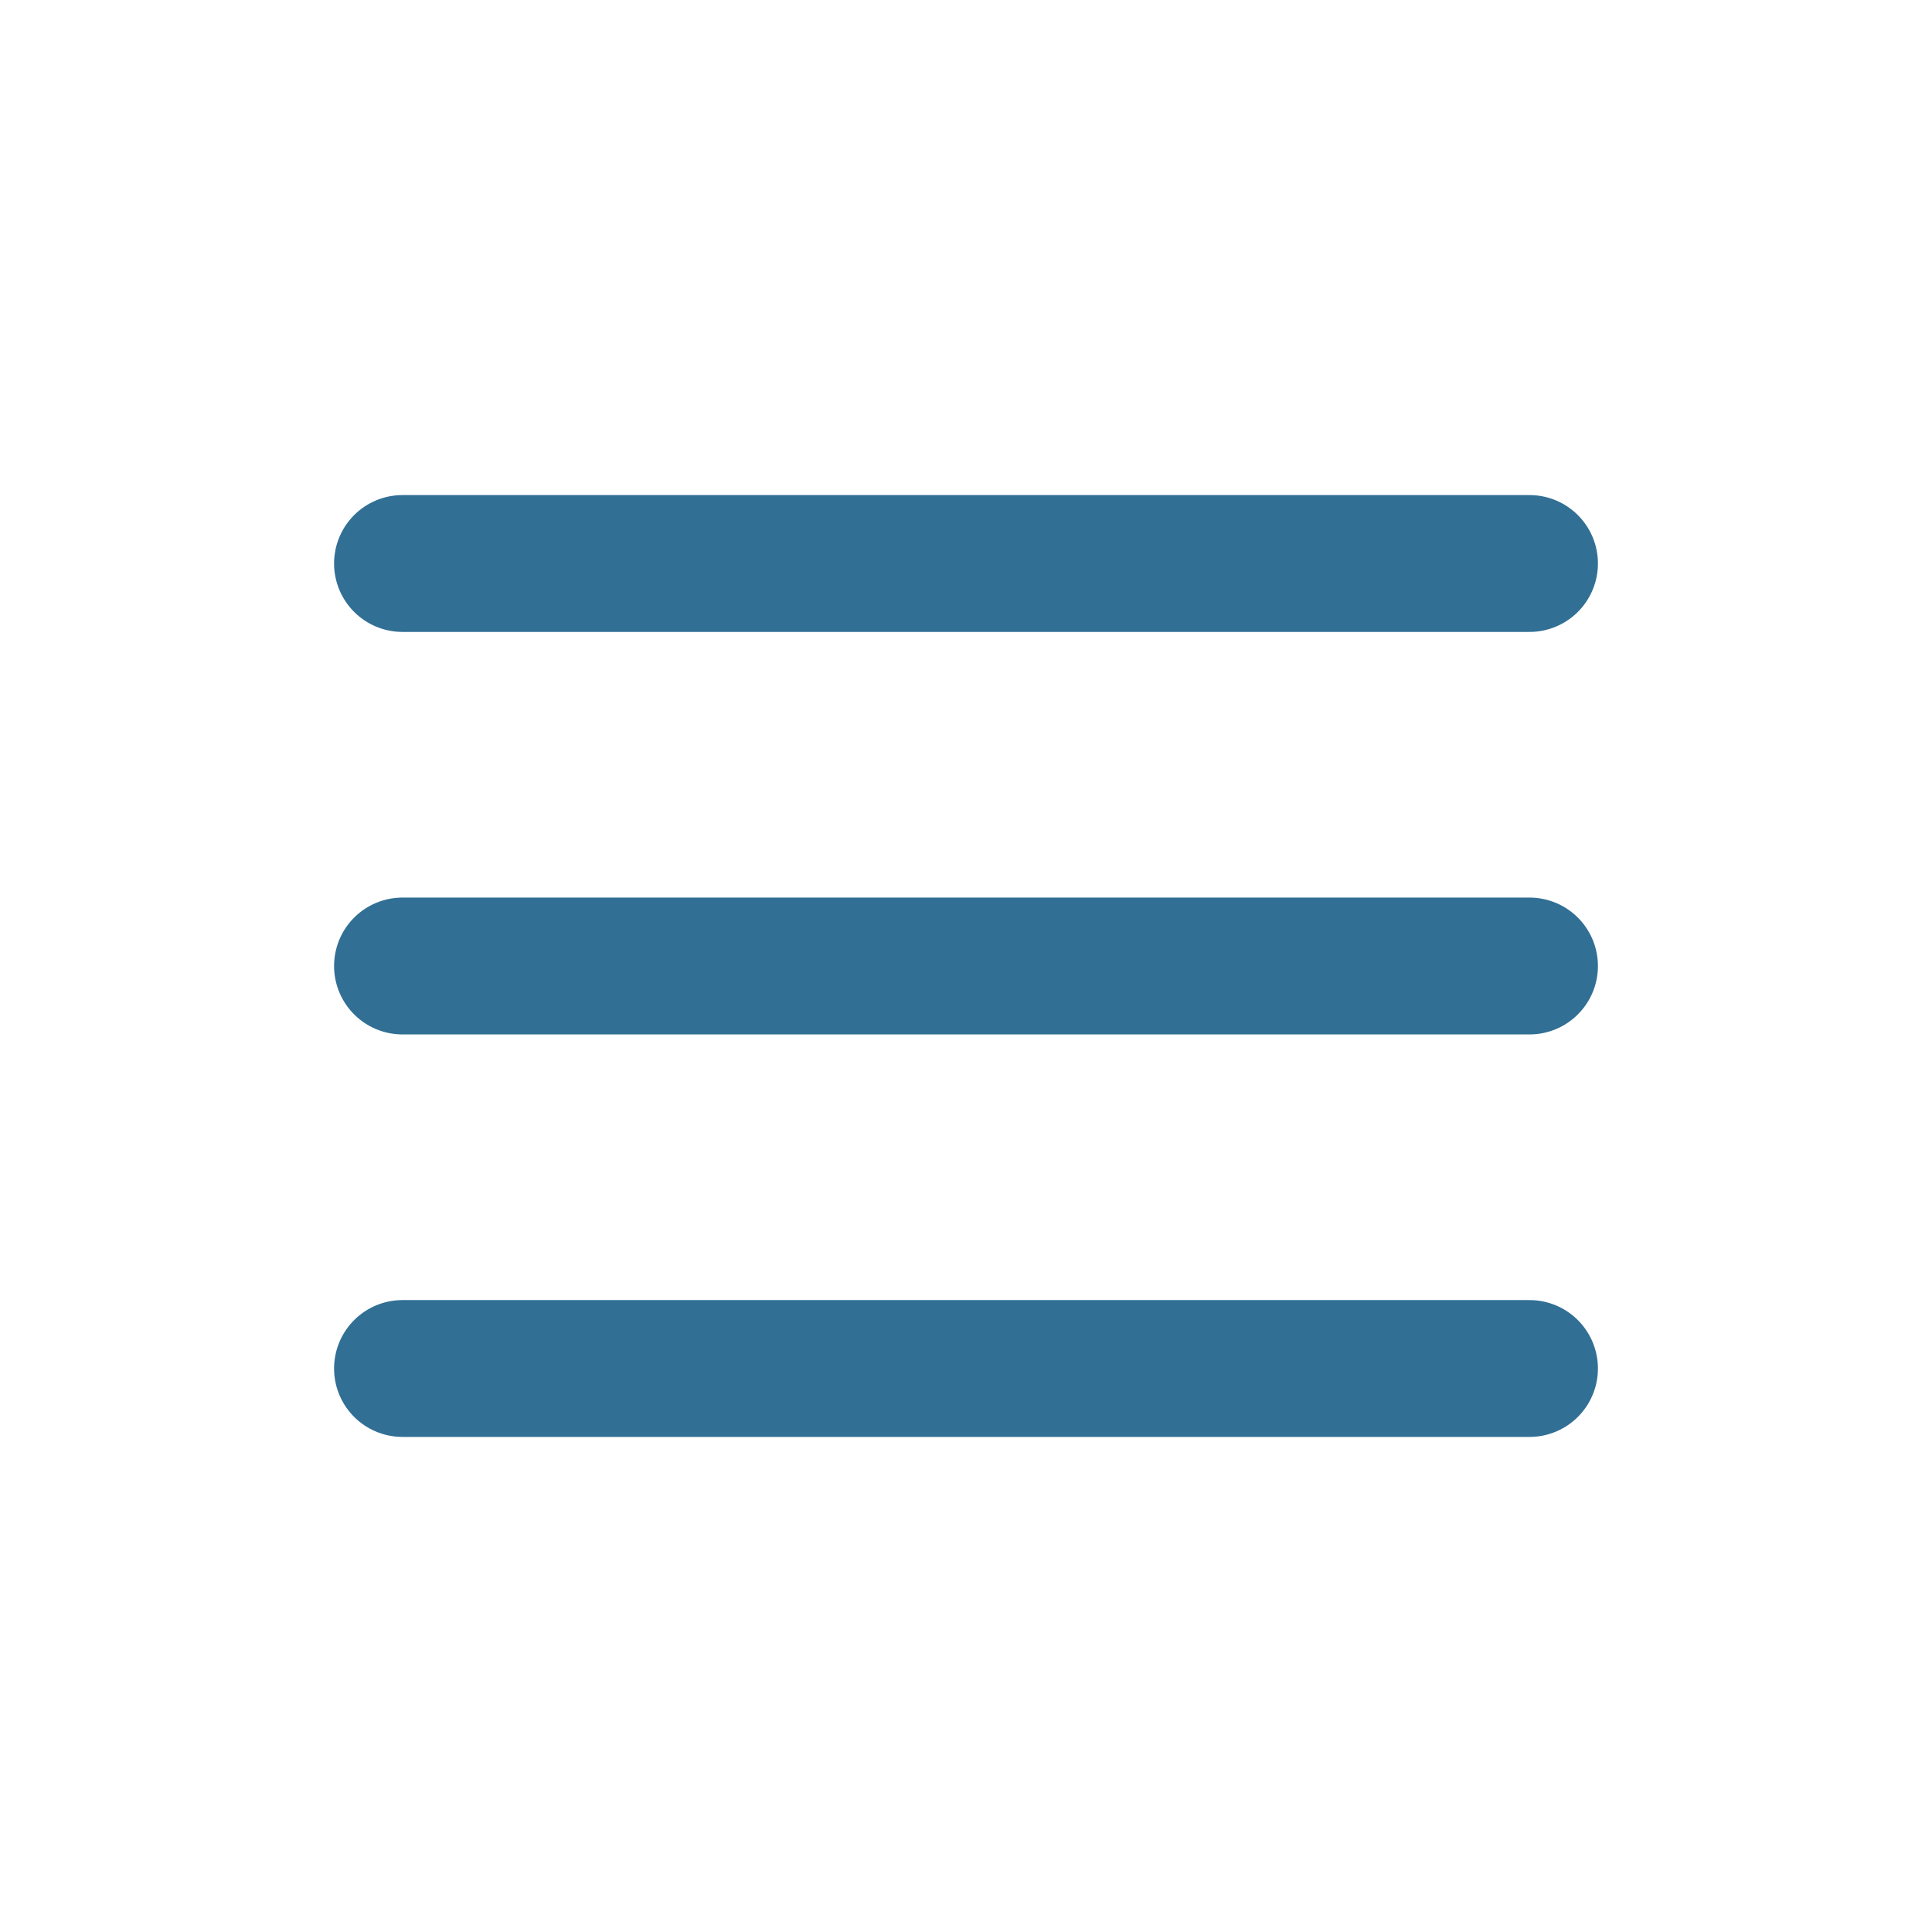
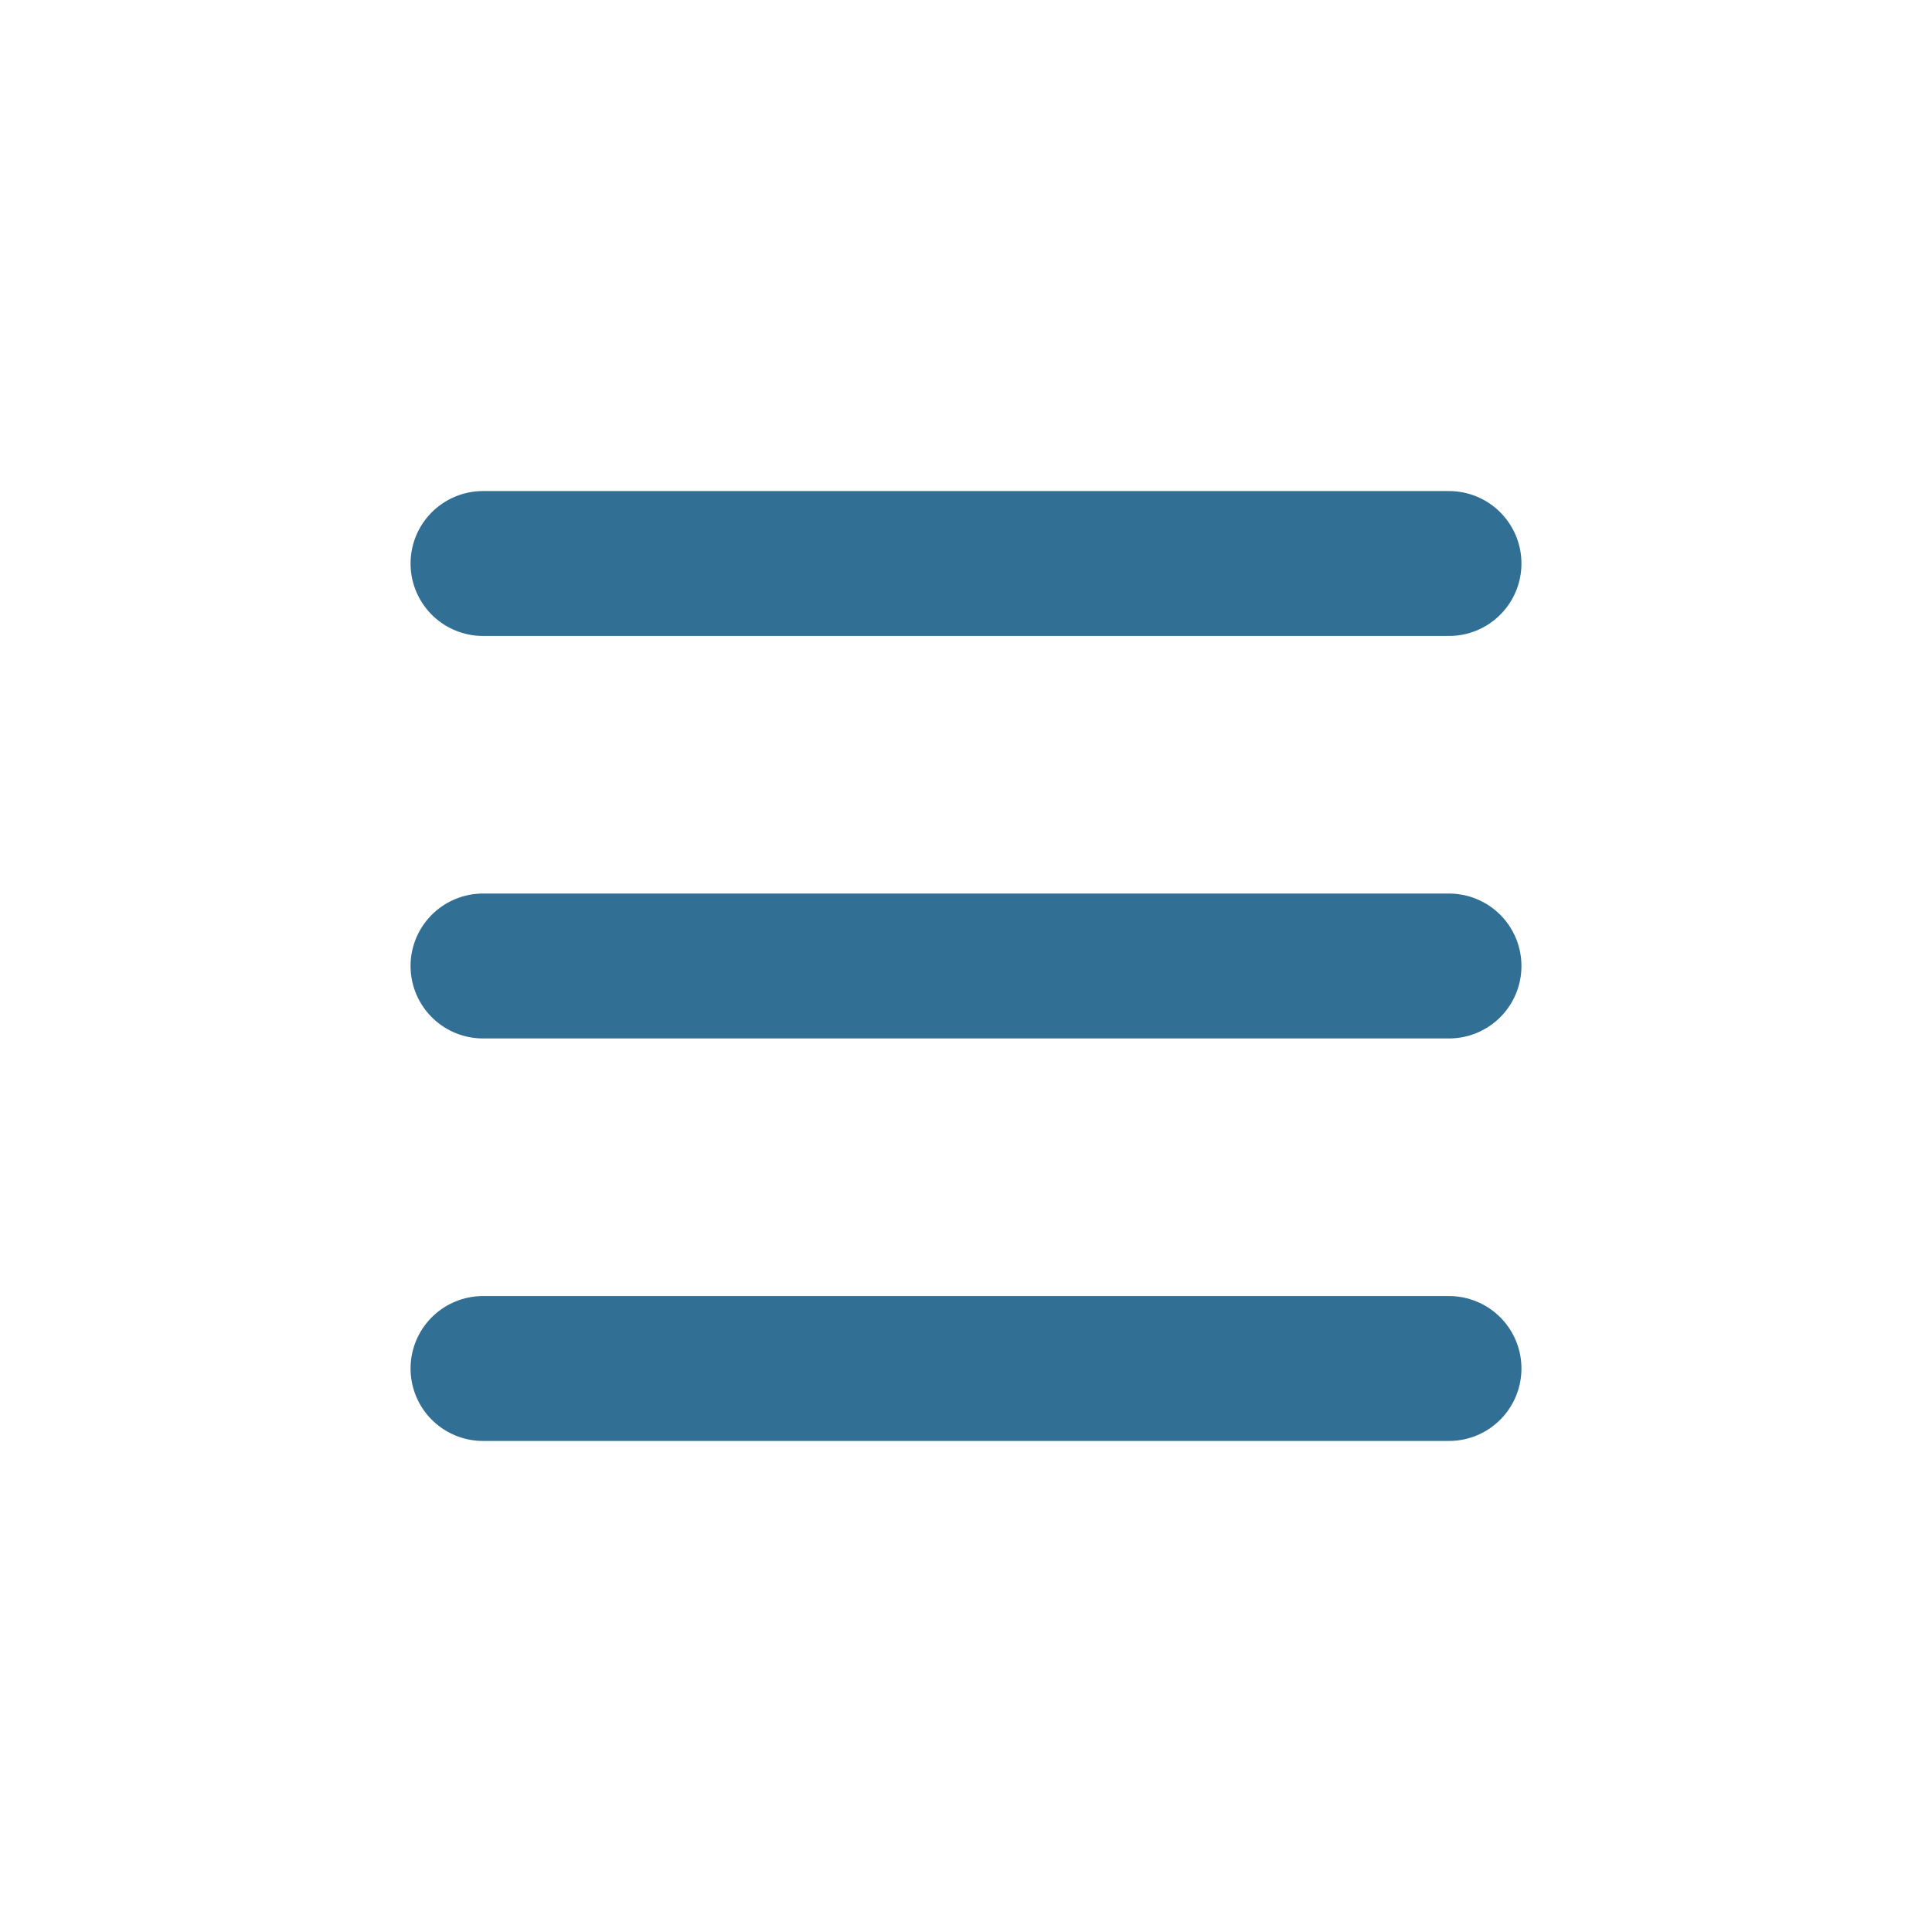
<svg xmlns="http://www.w3.org/2000/svg" width="24" height="24" viewBox="0 0 24 24">
-   <path d="M5 7h14M5 12h14M5 17h14" fill="none" stroke="#316f95" stroke-width="1.7" stroke-linecap="round" stroke-linejoin="round" />
+   <path d="M6 7h12M6 12h12M6 17h12" fill="none" stroke="#316f95" stroke-width="1.8" stroke-linecap="round" stroke-linejoin="round" />
</svg>
